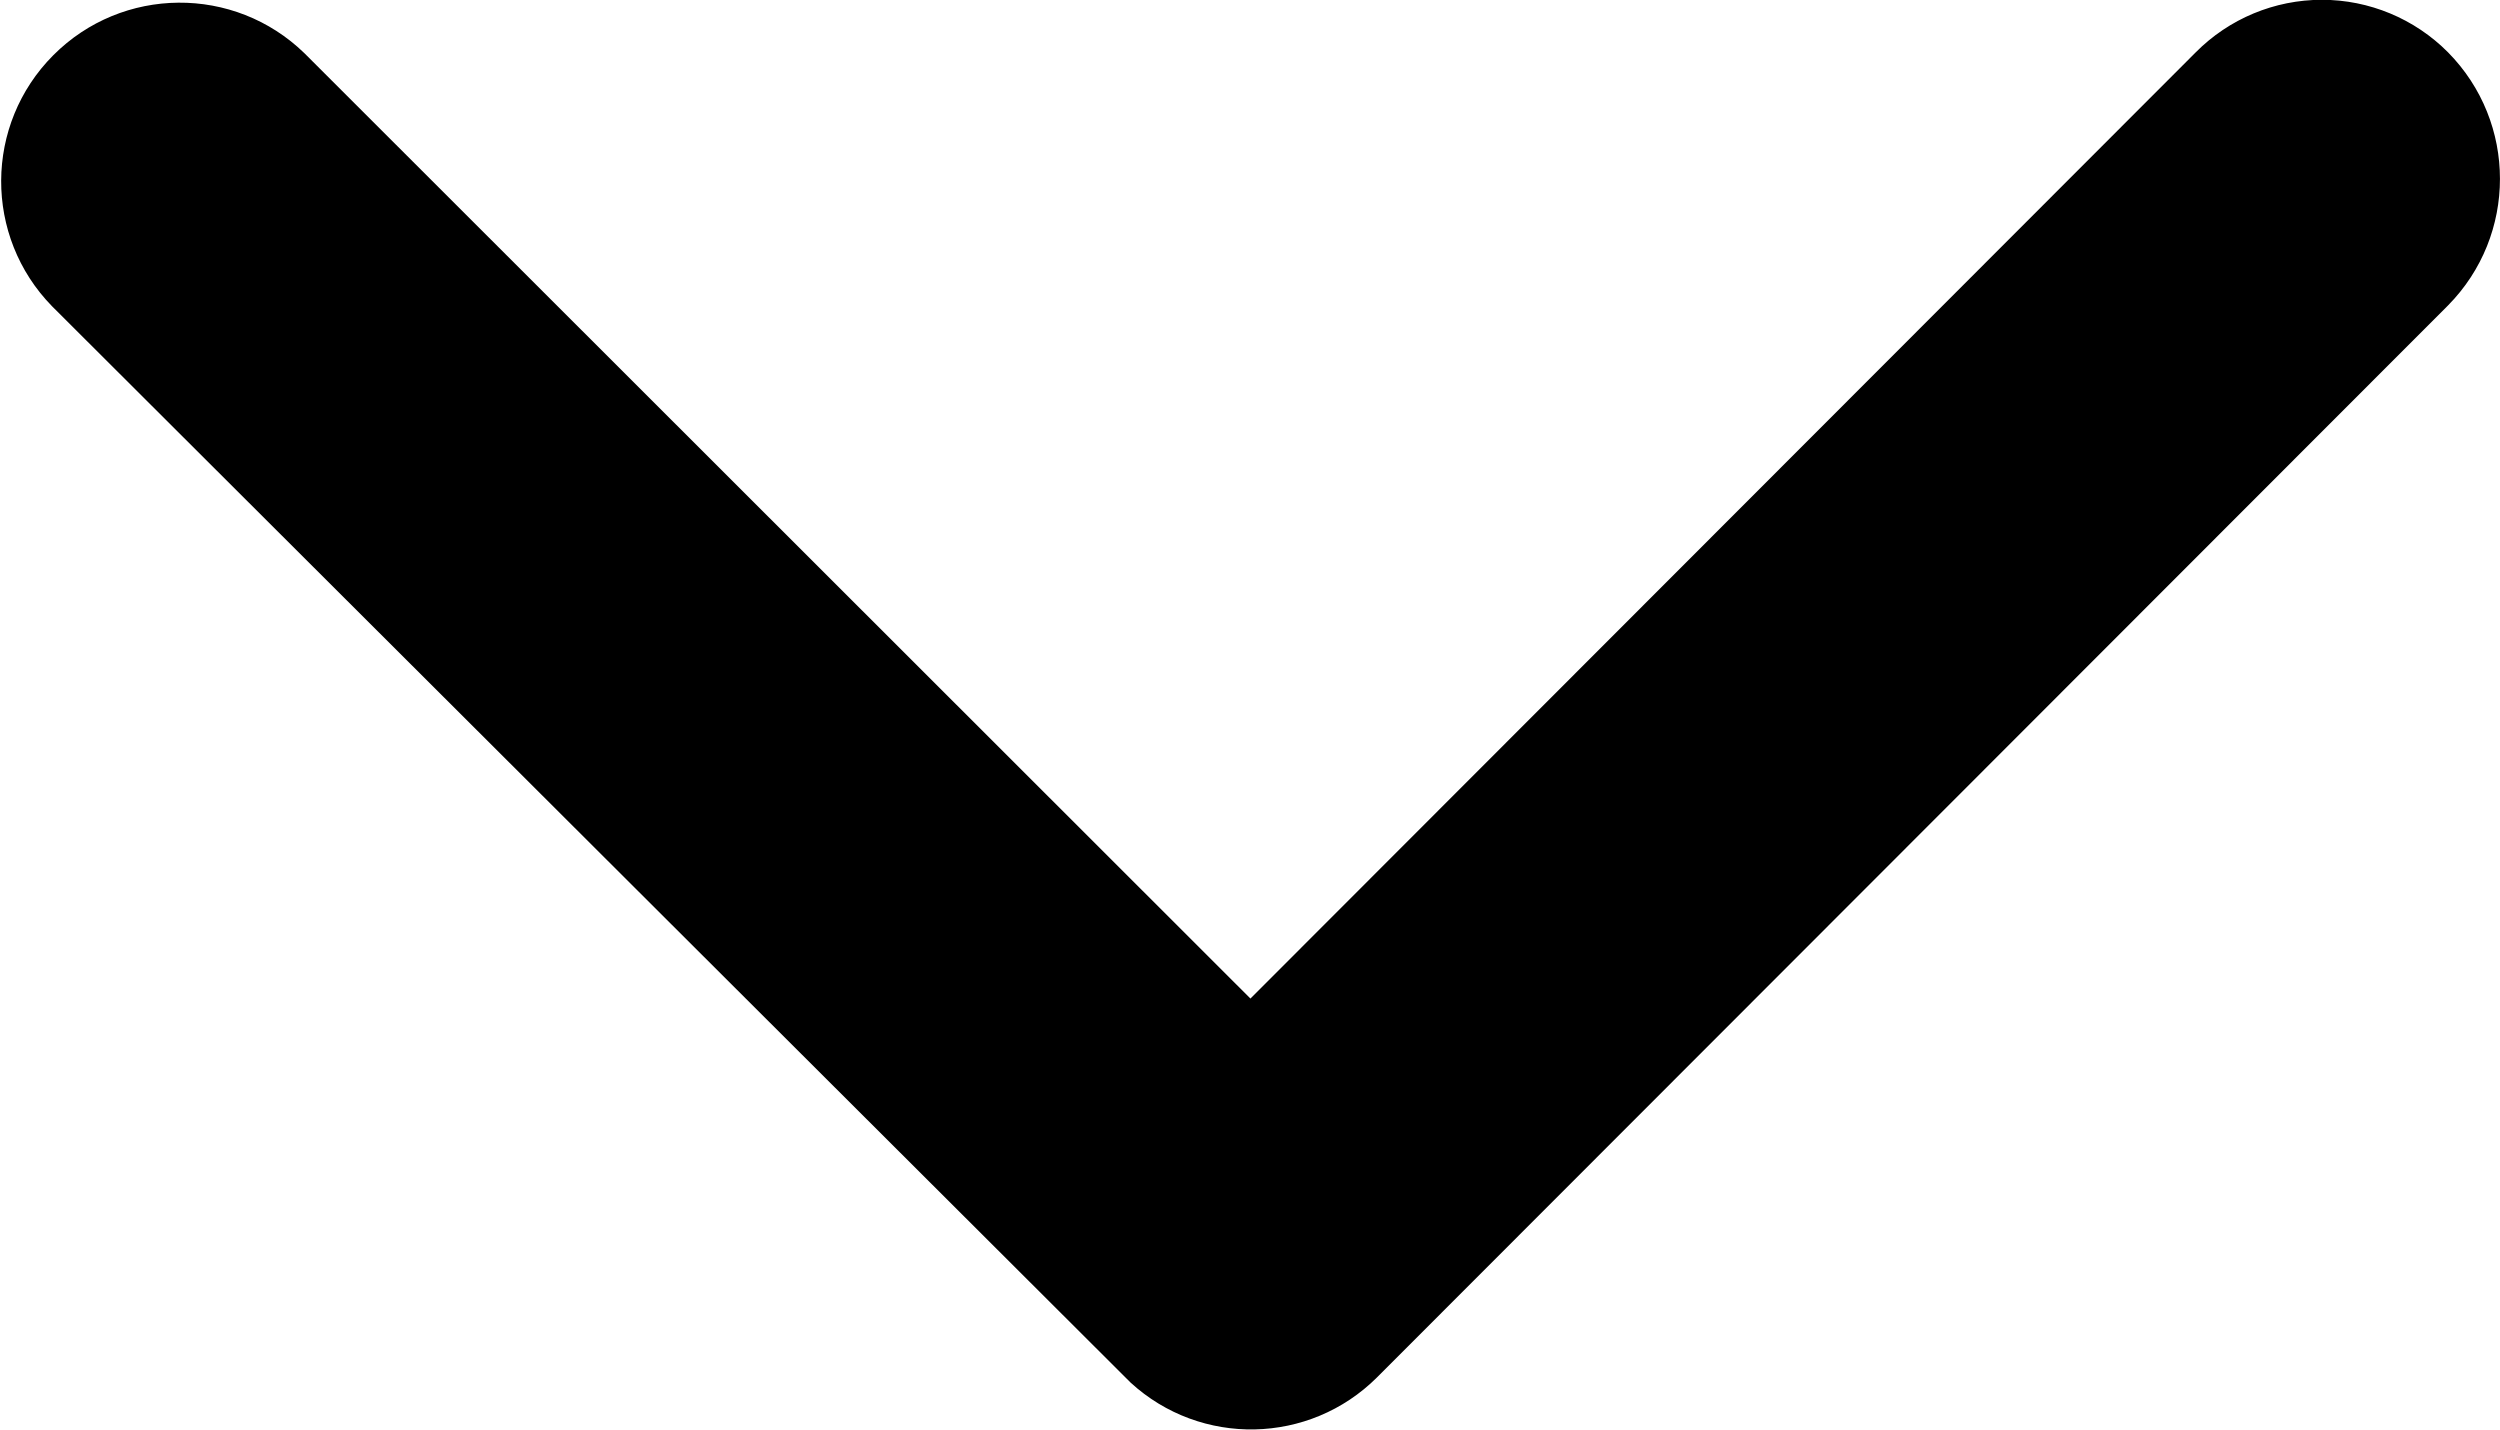
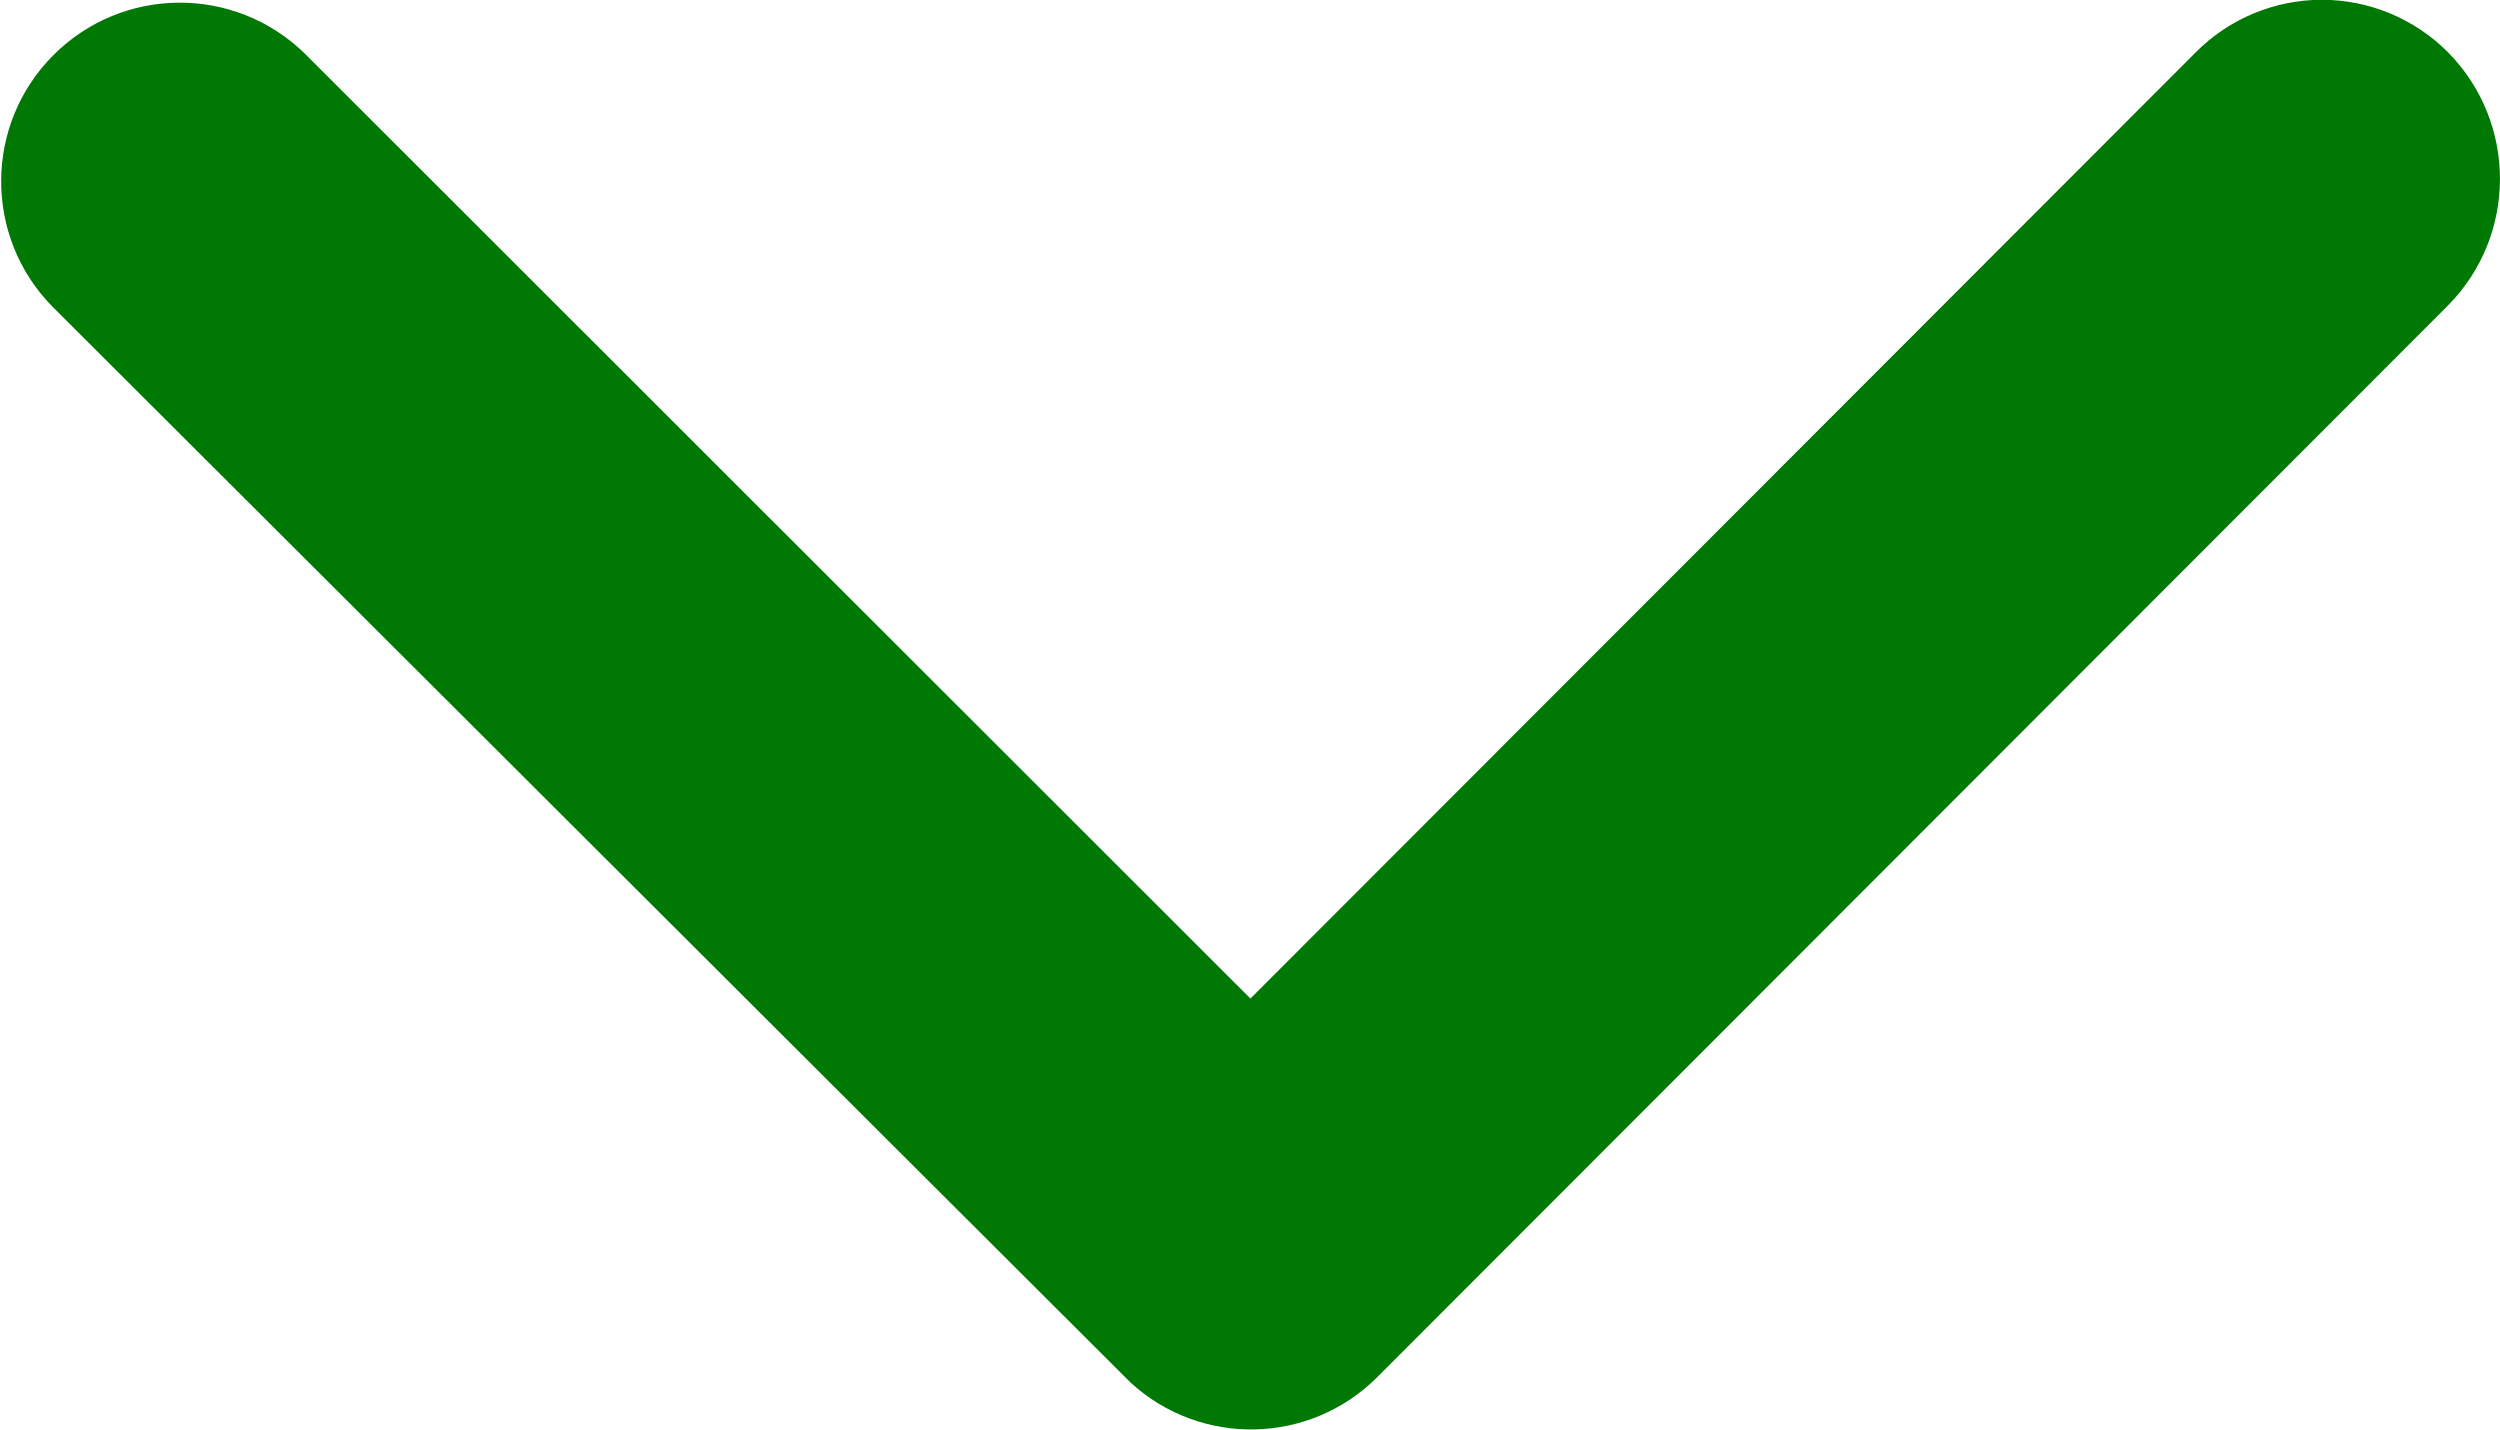
<svg xmlns="http://www.w3.org/2000/svg" width="40.794" height="23.325" viewBox="0 0 40.794 23.325">
-   <path id="Icon_ionic-ios-arrow-down" data-name="Icon ionic-ios-arrow-down" d="M26.592,27.54,42.017,12.1a2.9,2.9,0,0,1,4.117,0,2.94,2.94,0,0,1,0,4.13L28.657,33.722a2.91,2.91,0,0,1-4.02.085L7.038,16.244a2.916,2.916,0,0,1,4.117-4.13Z" transform="translate(-6.188 -11.246)" fill="black" />
+   <path id="Icon_ionic-ios-arrow-down" data-name="Icon ionic-ios-arrow-down" d="M26.592,27.54,42.017,12.1a2.9,2.9,0,0,1,4.117,0,2.94,2.94,0,0,1,0,4.13L28.657,33.722a2.91,2.91,0,0,1-4.02.085L7.038,16.244a2.916,2.916,0,0,1,4.117-4.13Z" transform="translate(-6.188 -11.246)" fill="#007804" />
</svg>
